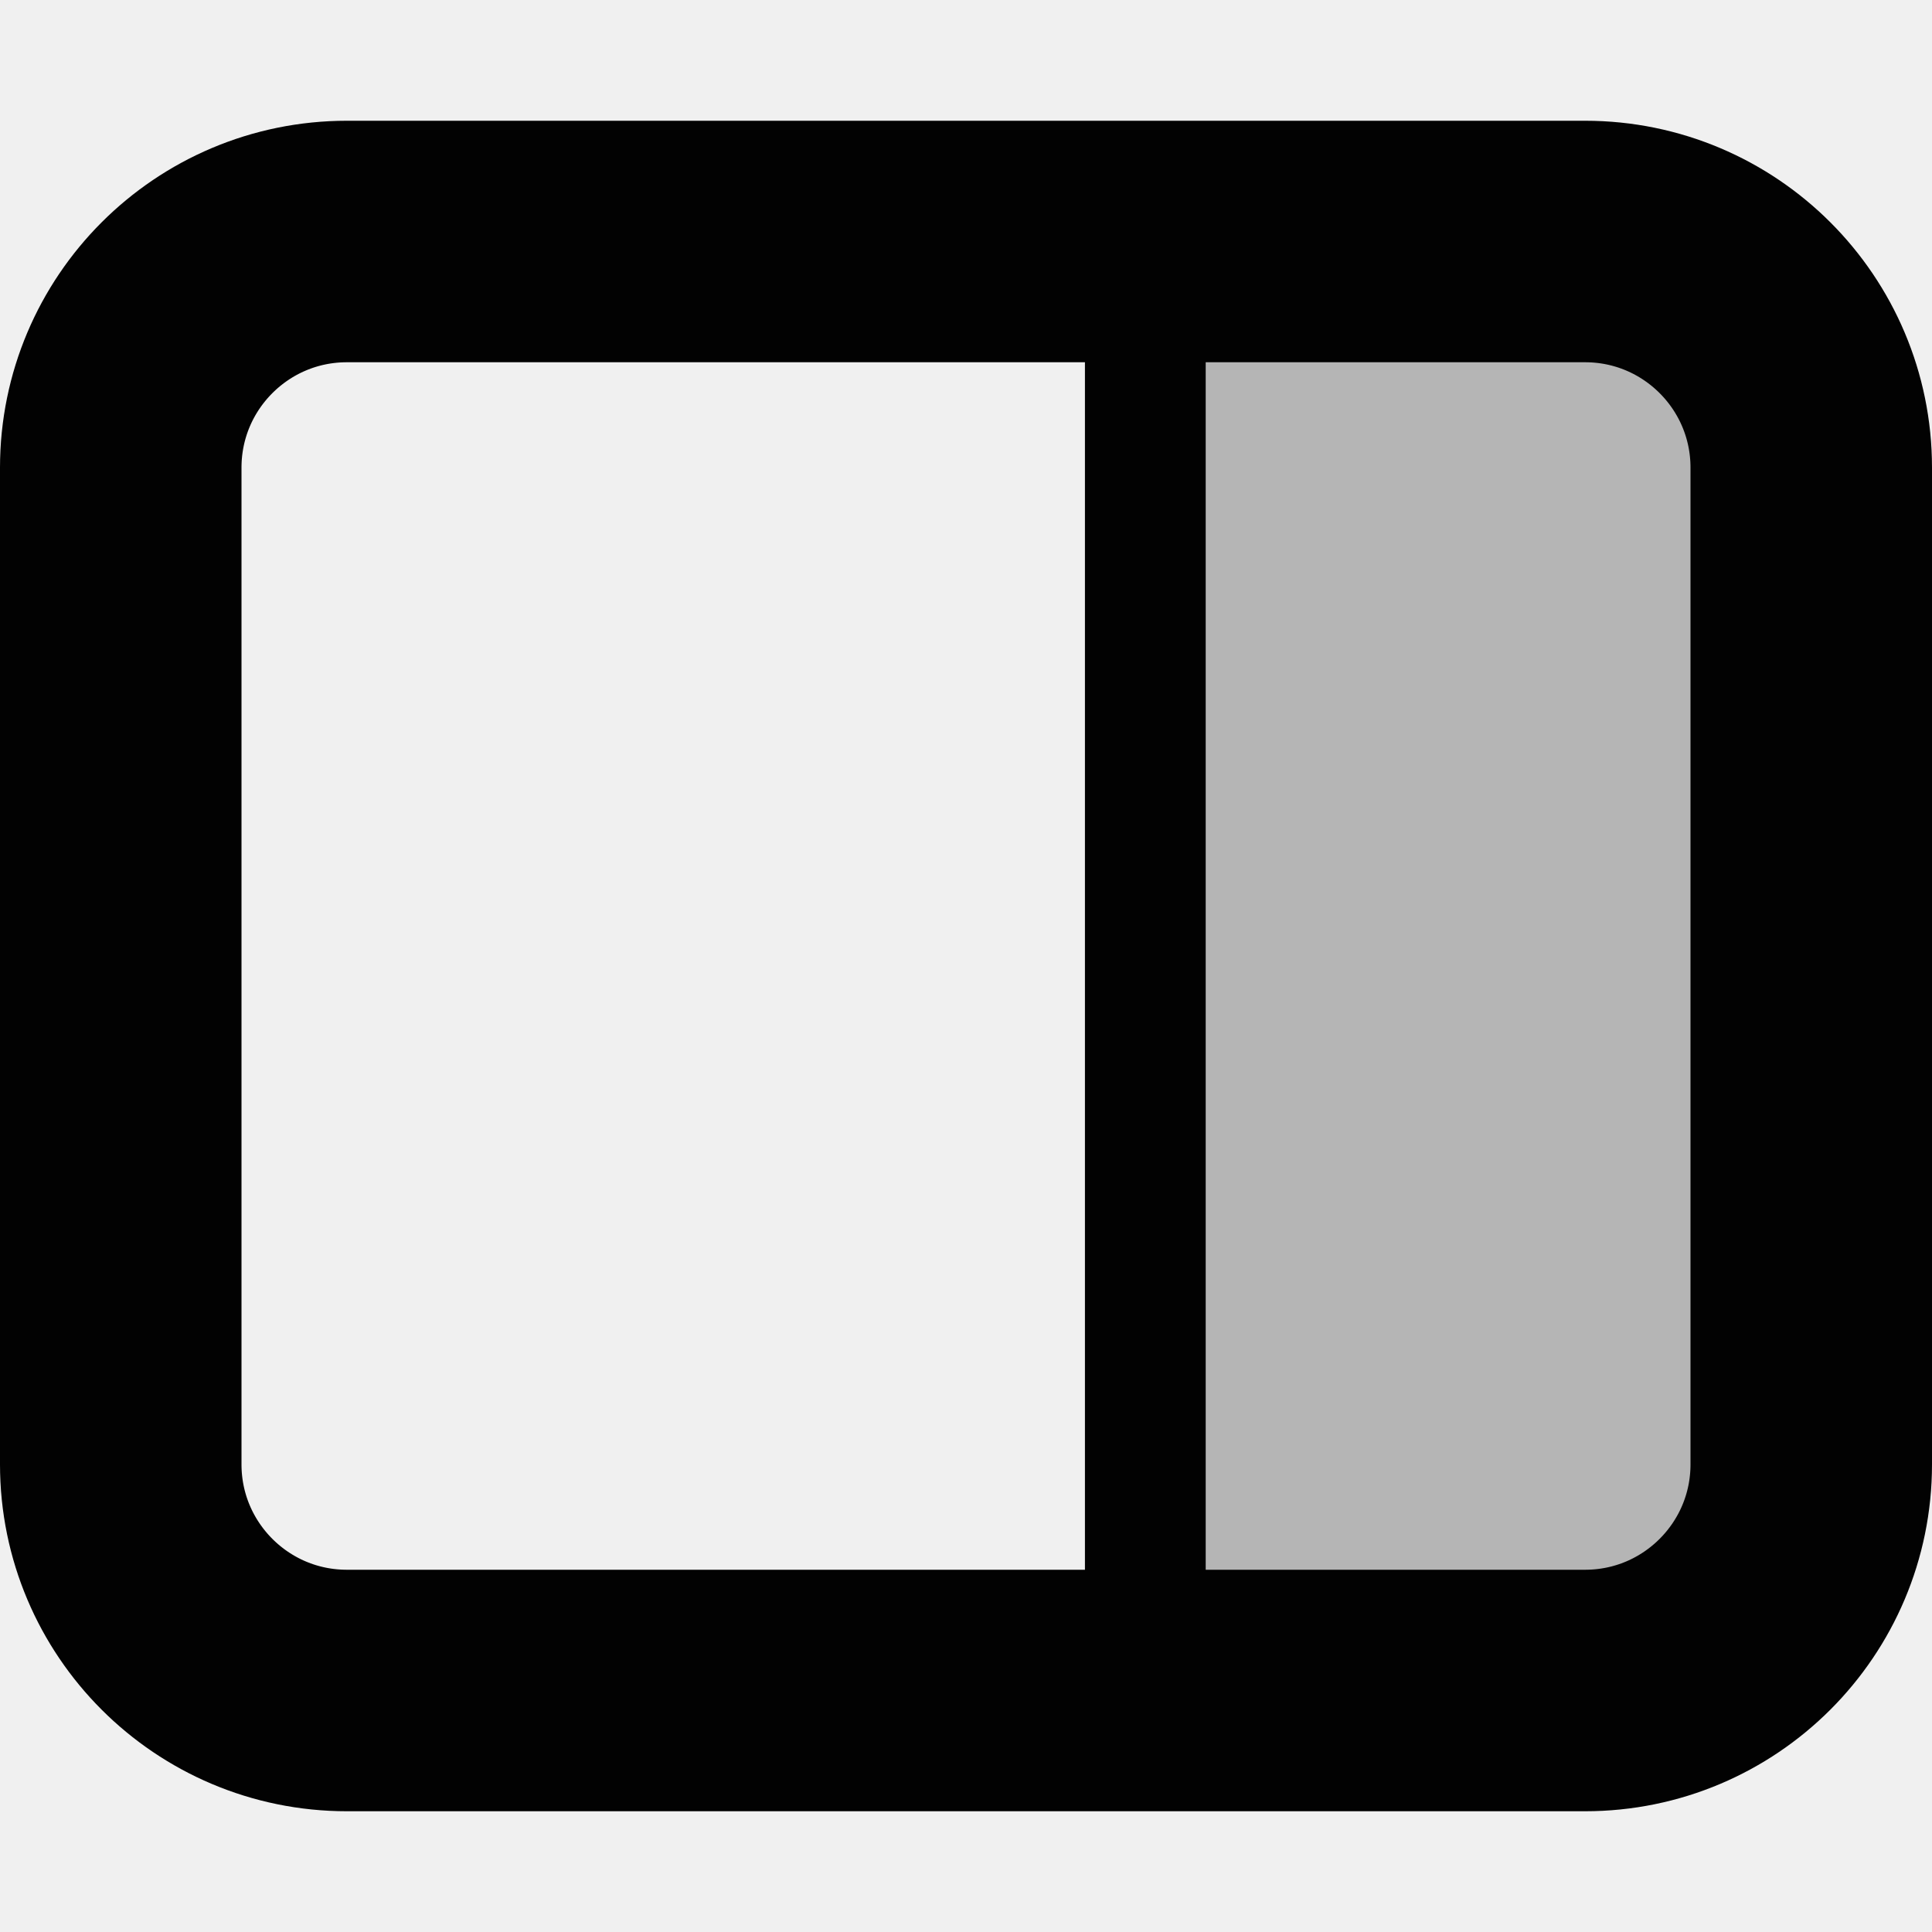
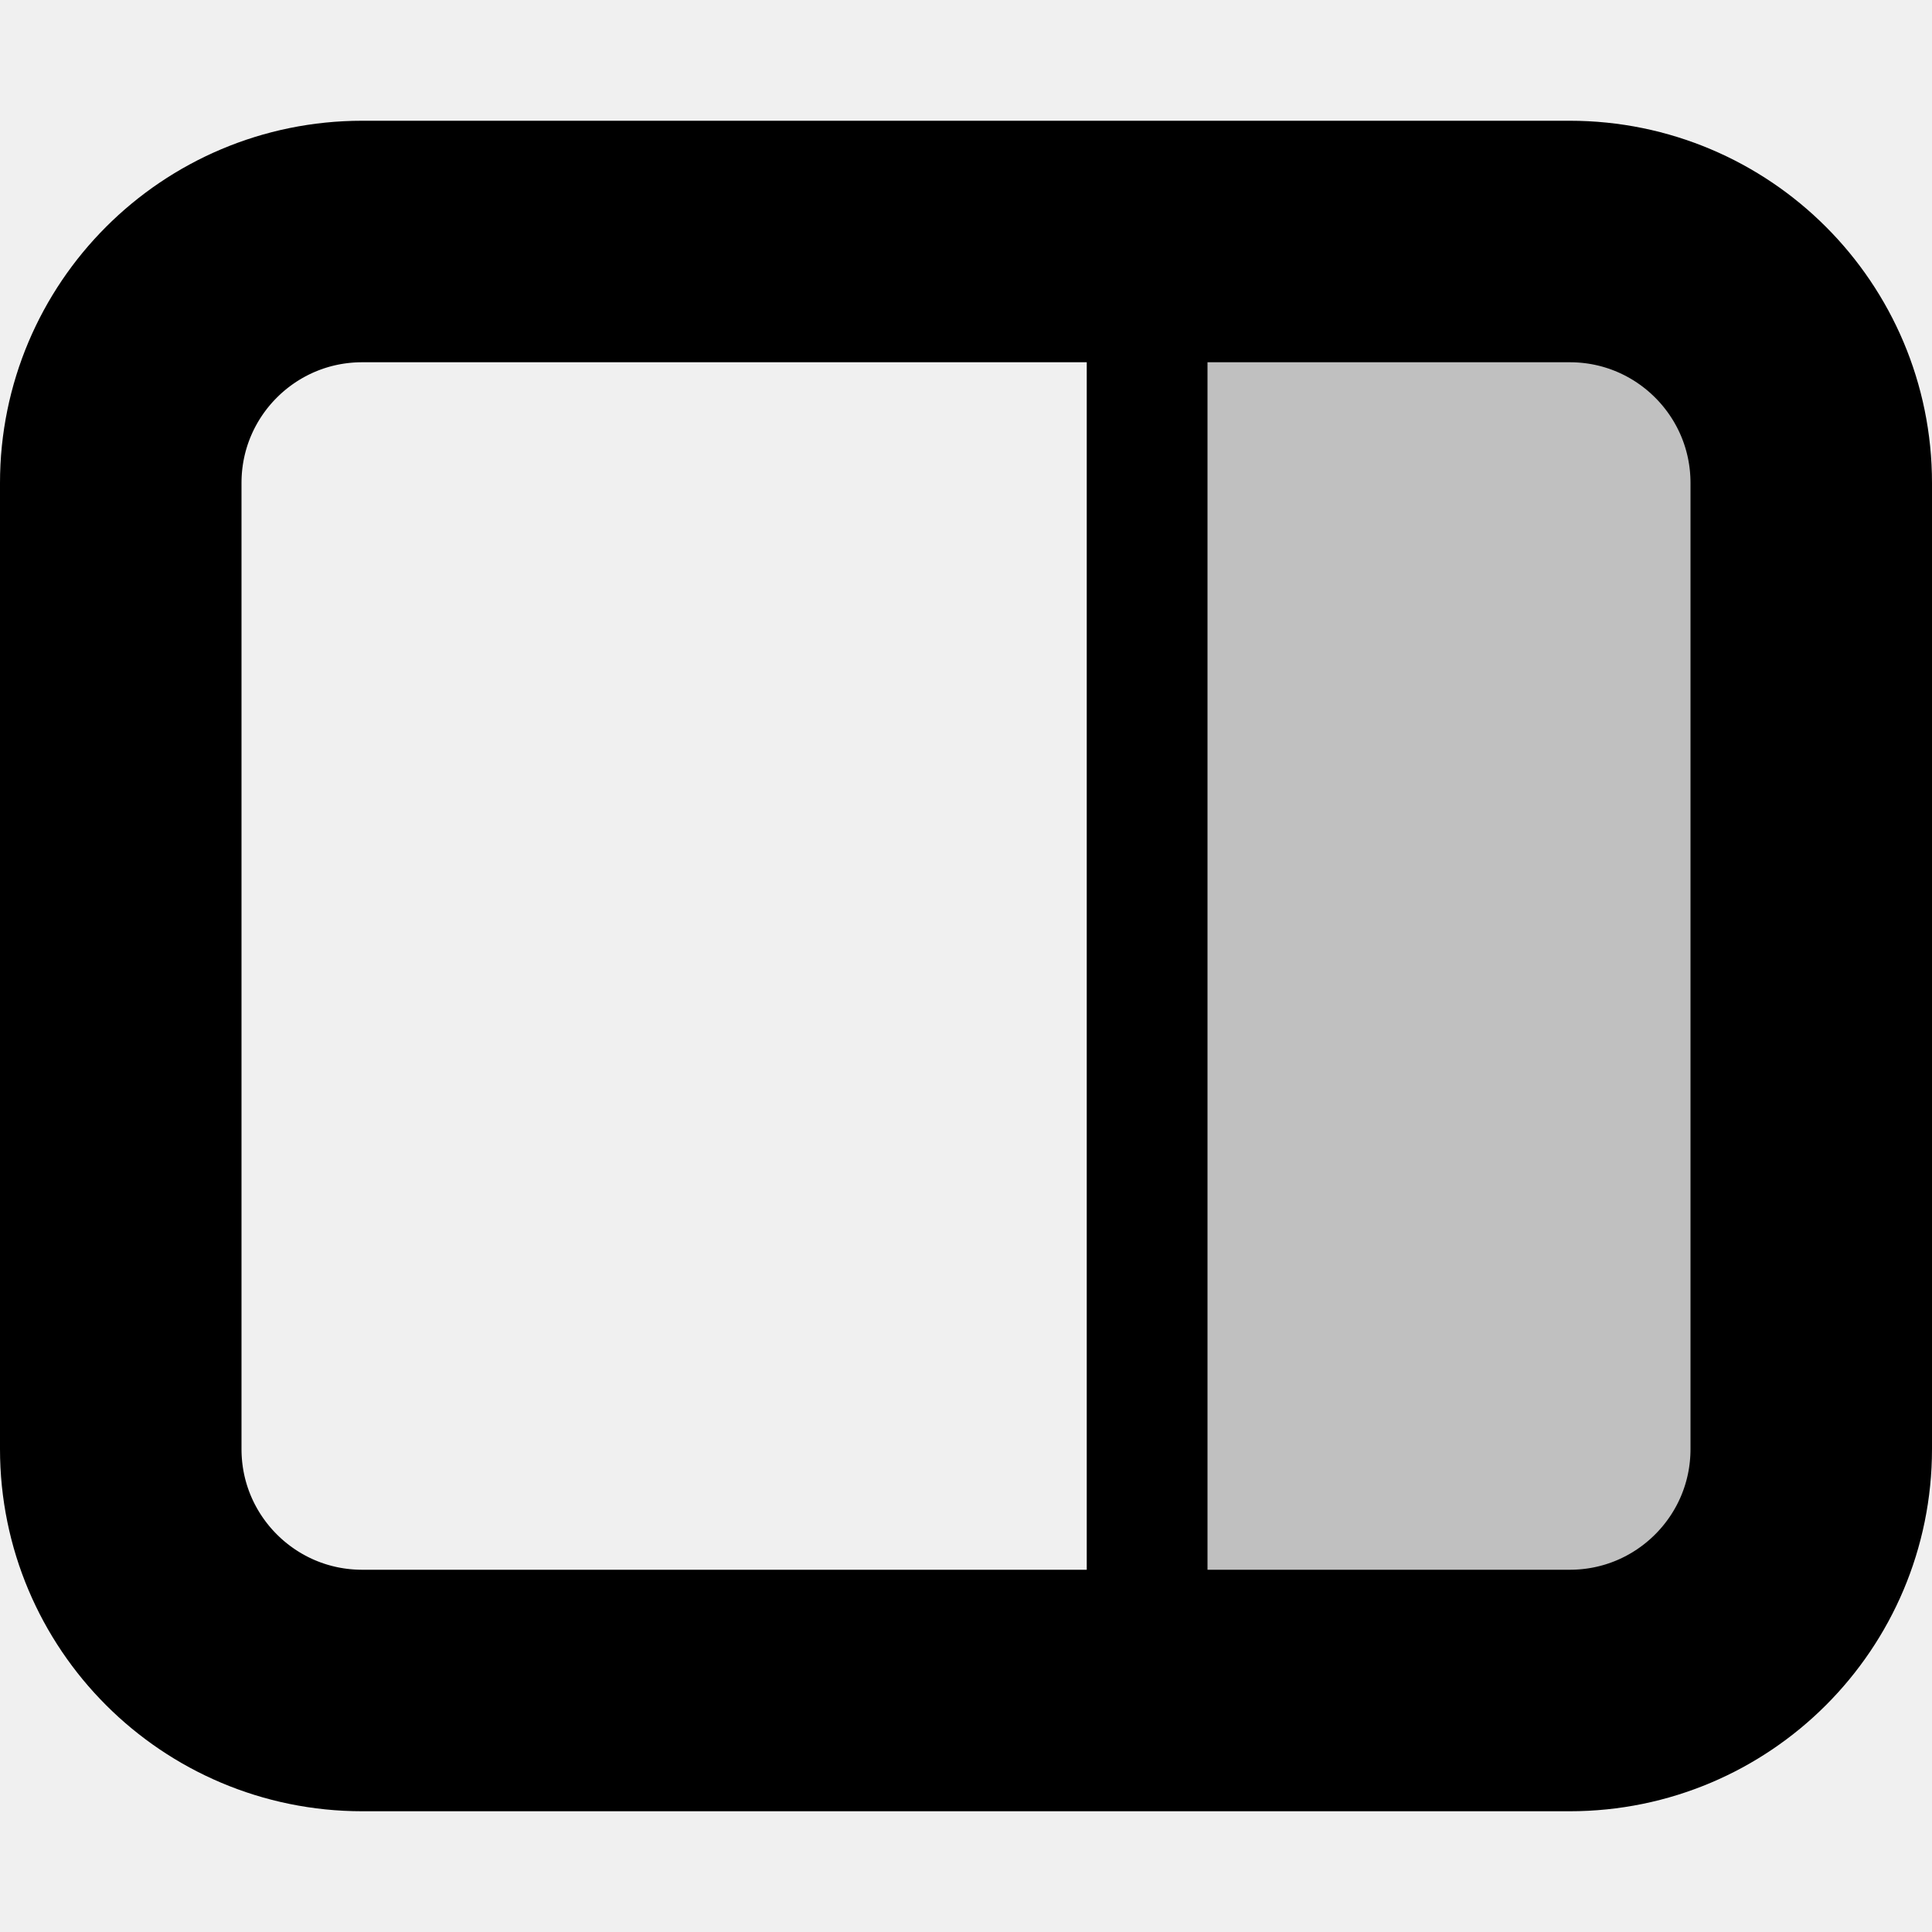
- <svg xmlns="http://www.w3.org/2000/svg" xmlns:ns1="https://www.gtk.org/grappa" ns1:rendering="symbolic" ns1:version="1" ns1:state-names="outline empty" ns1:state="0" id="svg1" width="16" height="16">
-   <defs id="defs1">
-     <mask id="mask1" maskUnits="userSpaceOnUse">
-       <g id="g2" style="stroke:#ffffff">
-         <rect id="rect2" style="font-variation-settings:'opsz' 32, 'wght' 900;opacity:1;fill:none;fill-opacity:0.2;stroke:#ffffff;stroke-width:2;stroke-linecap:round;stroke-linejoin:round;stroke-miterlimit:3.1;paint-order:stroke markers fill" x="1" y="2" width="14" height="12" rx="1.873" ry="1.873">
-         </rect>
-         <path id="path2" style="font-variation-settings:'opsz' 32, 'wght' 900;opacity:1;fill:#ffffff;fill-opacity:0.25;stroke:#ffffff;stroke-width:1;stroke-linecap:round;stroke-linejoin:round;stroke-miterlimit:3.1;stroke-dasharray:none;paint-order:stroke markers fill" d="M 13.127 2 L 9.485 2 L 9.485 14 L 13.127 14 C 14.165 14, 15 13.165, 15 12.127 L 15 3.873 C 15 2.835, 14.165 2, 13.127 2 Z">
-         </path>
-       </g>
-     </mask>
-   </defs>
-   <rect id="fill" style="" opacity="0.99" mask="url(#mask1)" fill="url(#gpa:foreground) rgb(0,0,0)" fill-opacity="1" fill-rule="nonzero" x="-3" y="-3" width="22" height="22">
-   </rect>
+ <svg xmlns="http://www.w3.org/2000/svg" xmlns:ns1="https://www.gtk.org/grappa" ns1:rendering="symbolic" ns1:version="1" ns1:state-names="outline empty" ns1:state="0" width="16" height="16">
+   <path id="path3" fill="none" stroke="url(#gpa:foreground) rgb(0,0,0)" stroke-width="2" stroke-linecap="round" stroke-linejoin="round" d="M 1 4 L 1 12 C 1 13.105, 1.895 14, 3 14 L 13 14 C 14.105 14, 15 13.105, 15 12 L 15 4 C 15 2.895, 14.105 2, 13 2 L 3 2 C 1.895 2, 1 2.895, 1 4 Z" ns1:stroke-minwidth="25%" ns1:stroke-maxwidth="150%" ns1:stroke="foreground" ns1:states="outline">
+   </path>
+   <path id="path4" fill="url(#gpa:foreground) rgb(0,0,0)" fill-opacity="0.2" fill-rule="nonzero" stroke="none" d="M 9.5 2 L 9.5 14 L 13 14 C 14.105 14, 15 13.105, 15 12 L 15 4 C 15 2.895, 14.105 2, 13 2 Z" ns1:fill="foreground" ns1:states="outline">
+   </path>
+   <path id="path5" fill="none" stroke="url(#gpa:foreground) rgb(0,0,0)" stroke-width="1" stroke-linecap="butt" stroke-linejoin="round" d="M 9.5 2 L 9.5 14" ns1:stroke-minwidth="25%" ns1:stroke-maxwidth="200%" ns1:stroke="foreground" ns1:states="outline">
+   </path>
</svg>
